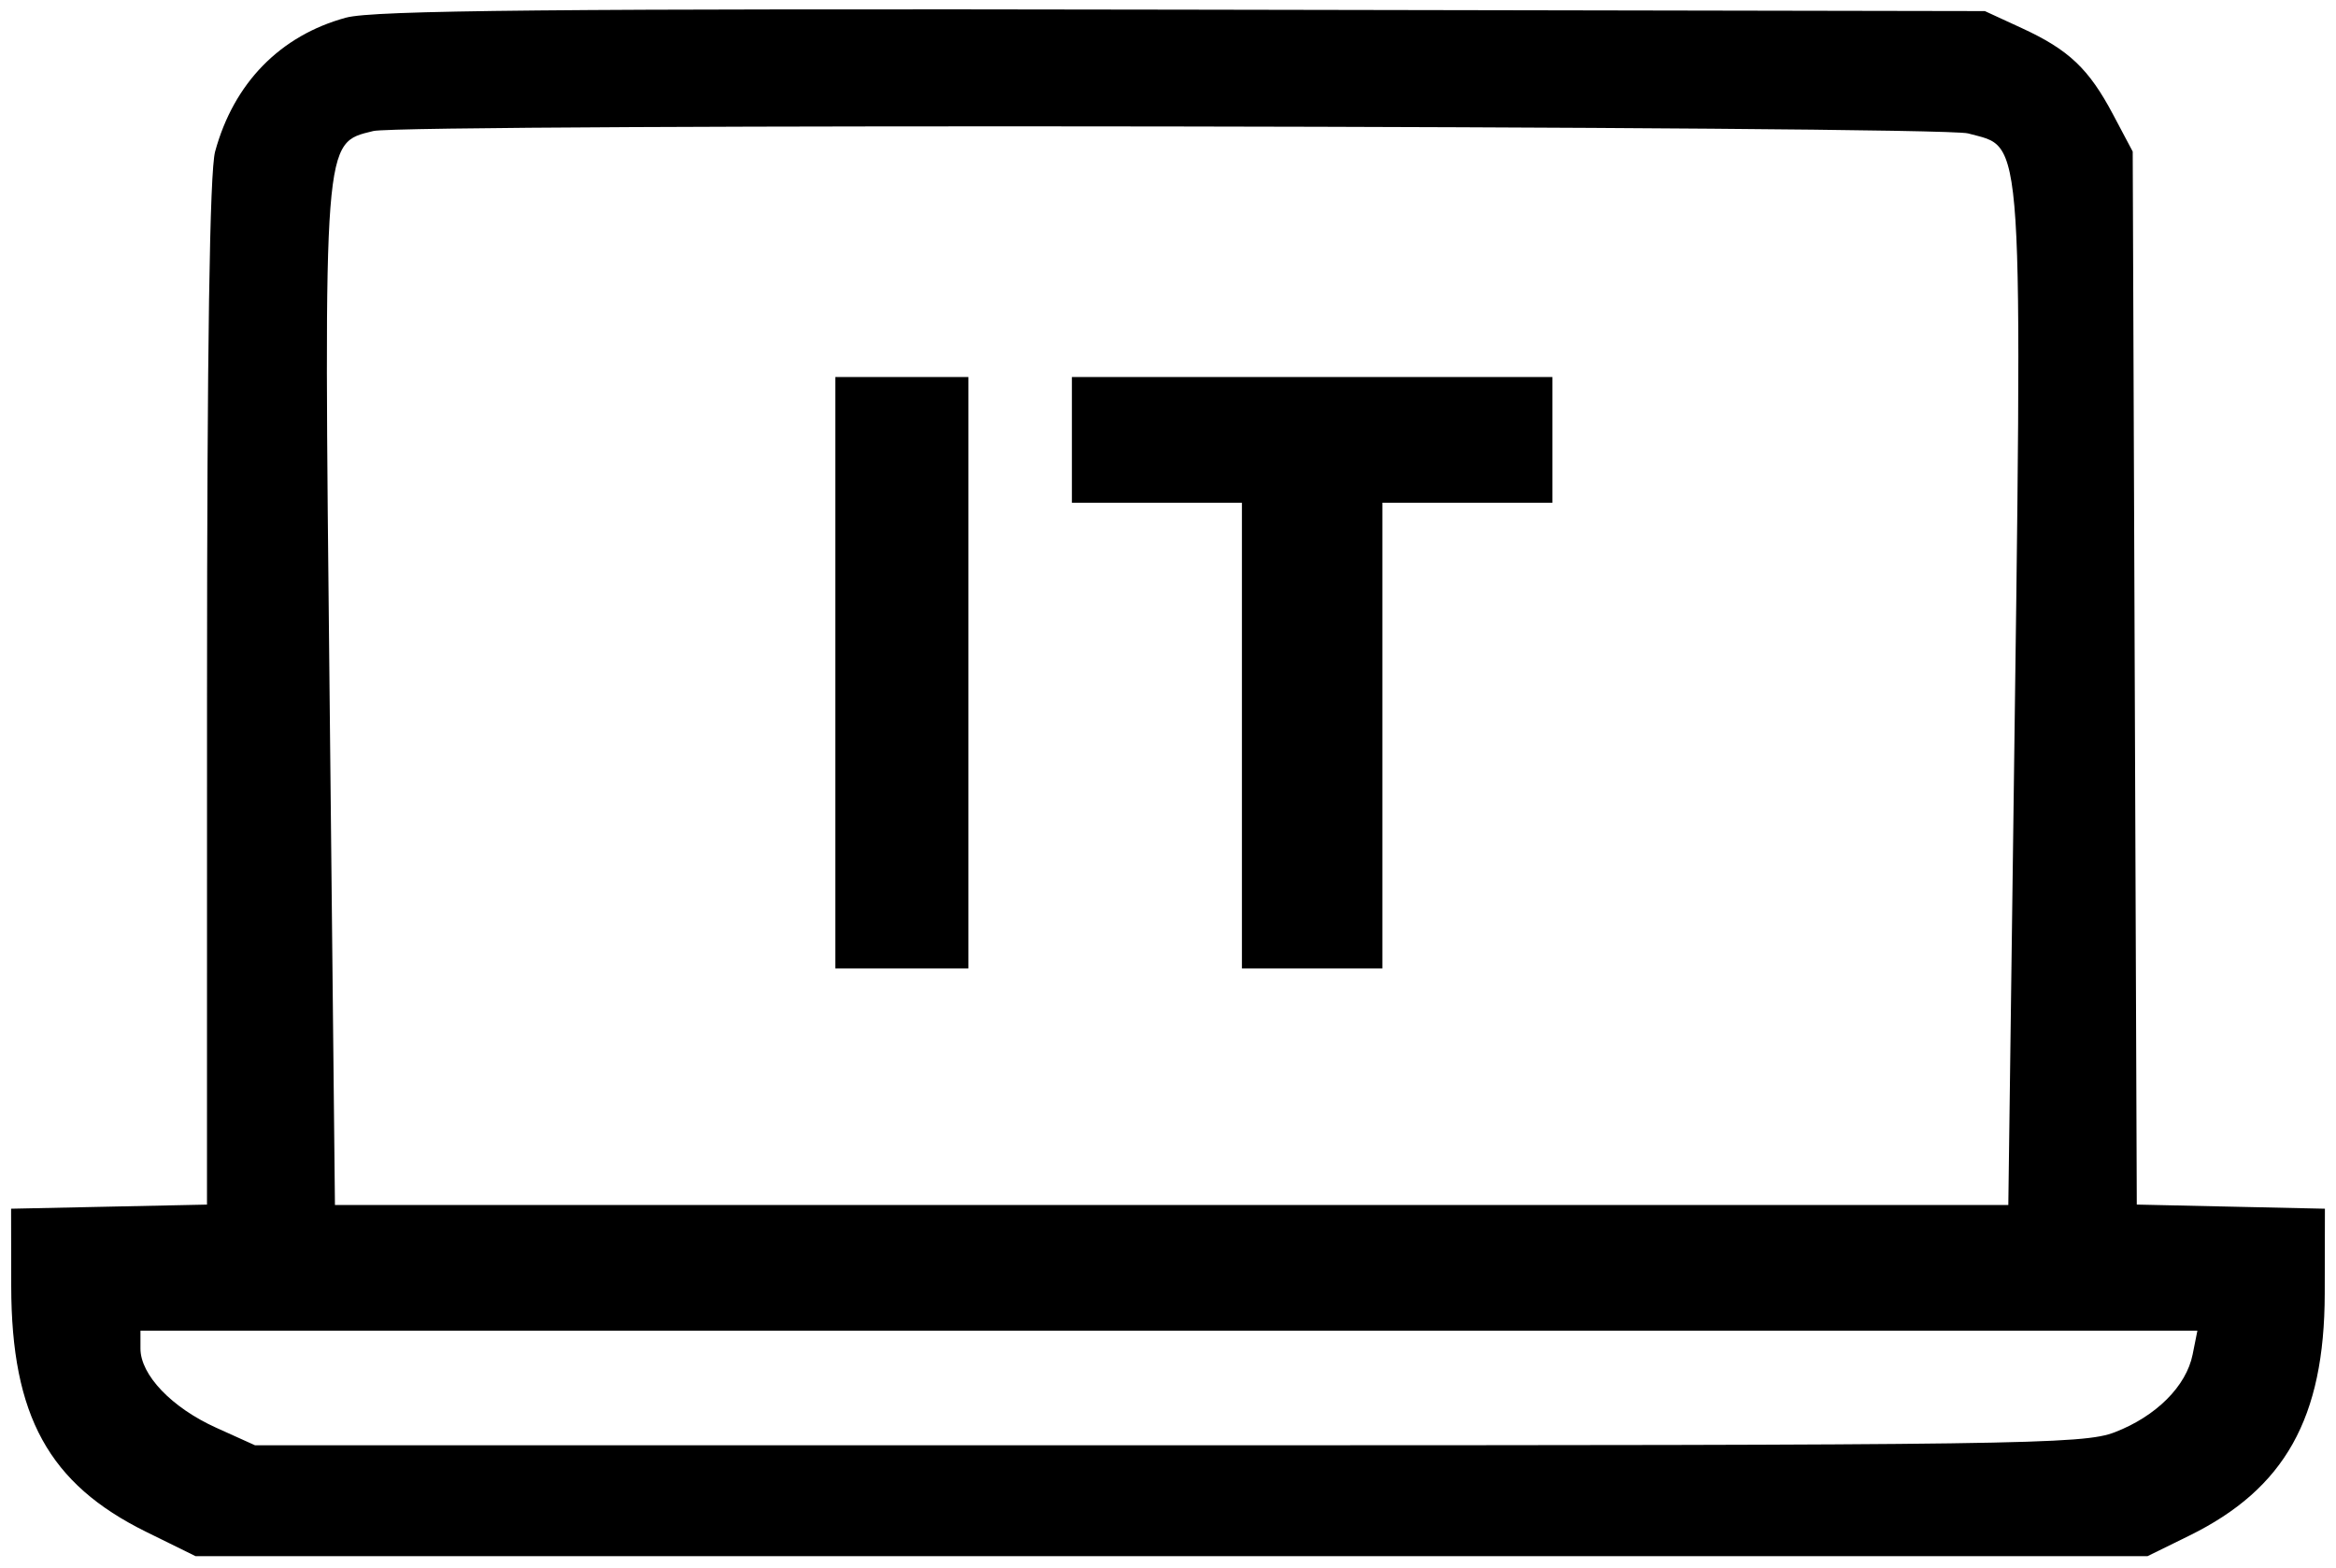
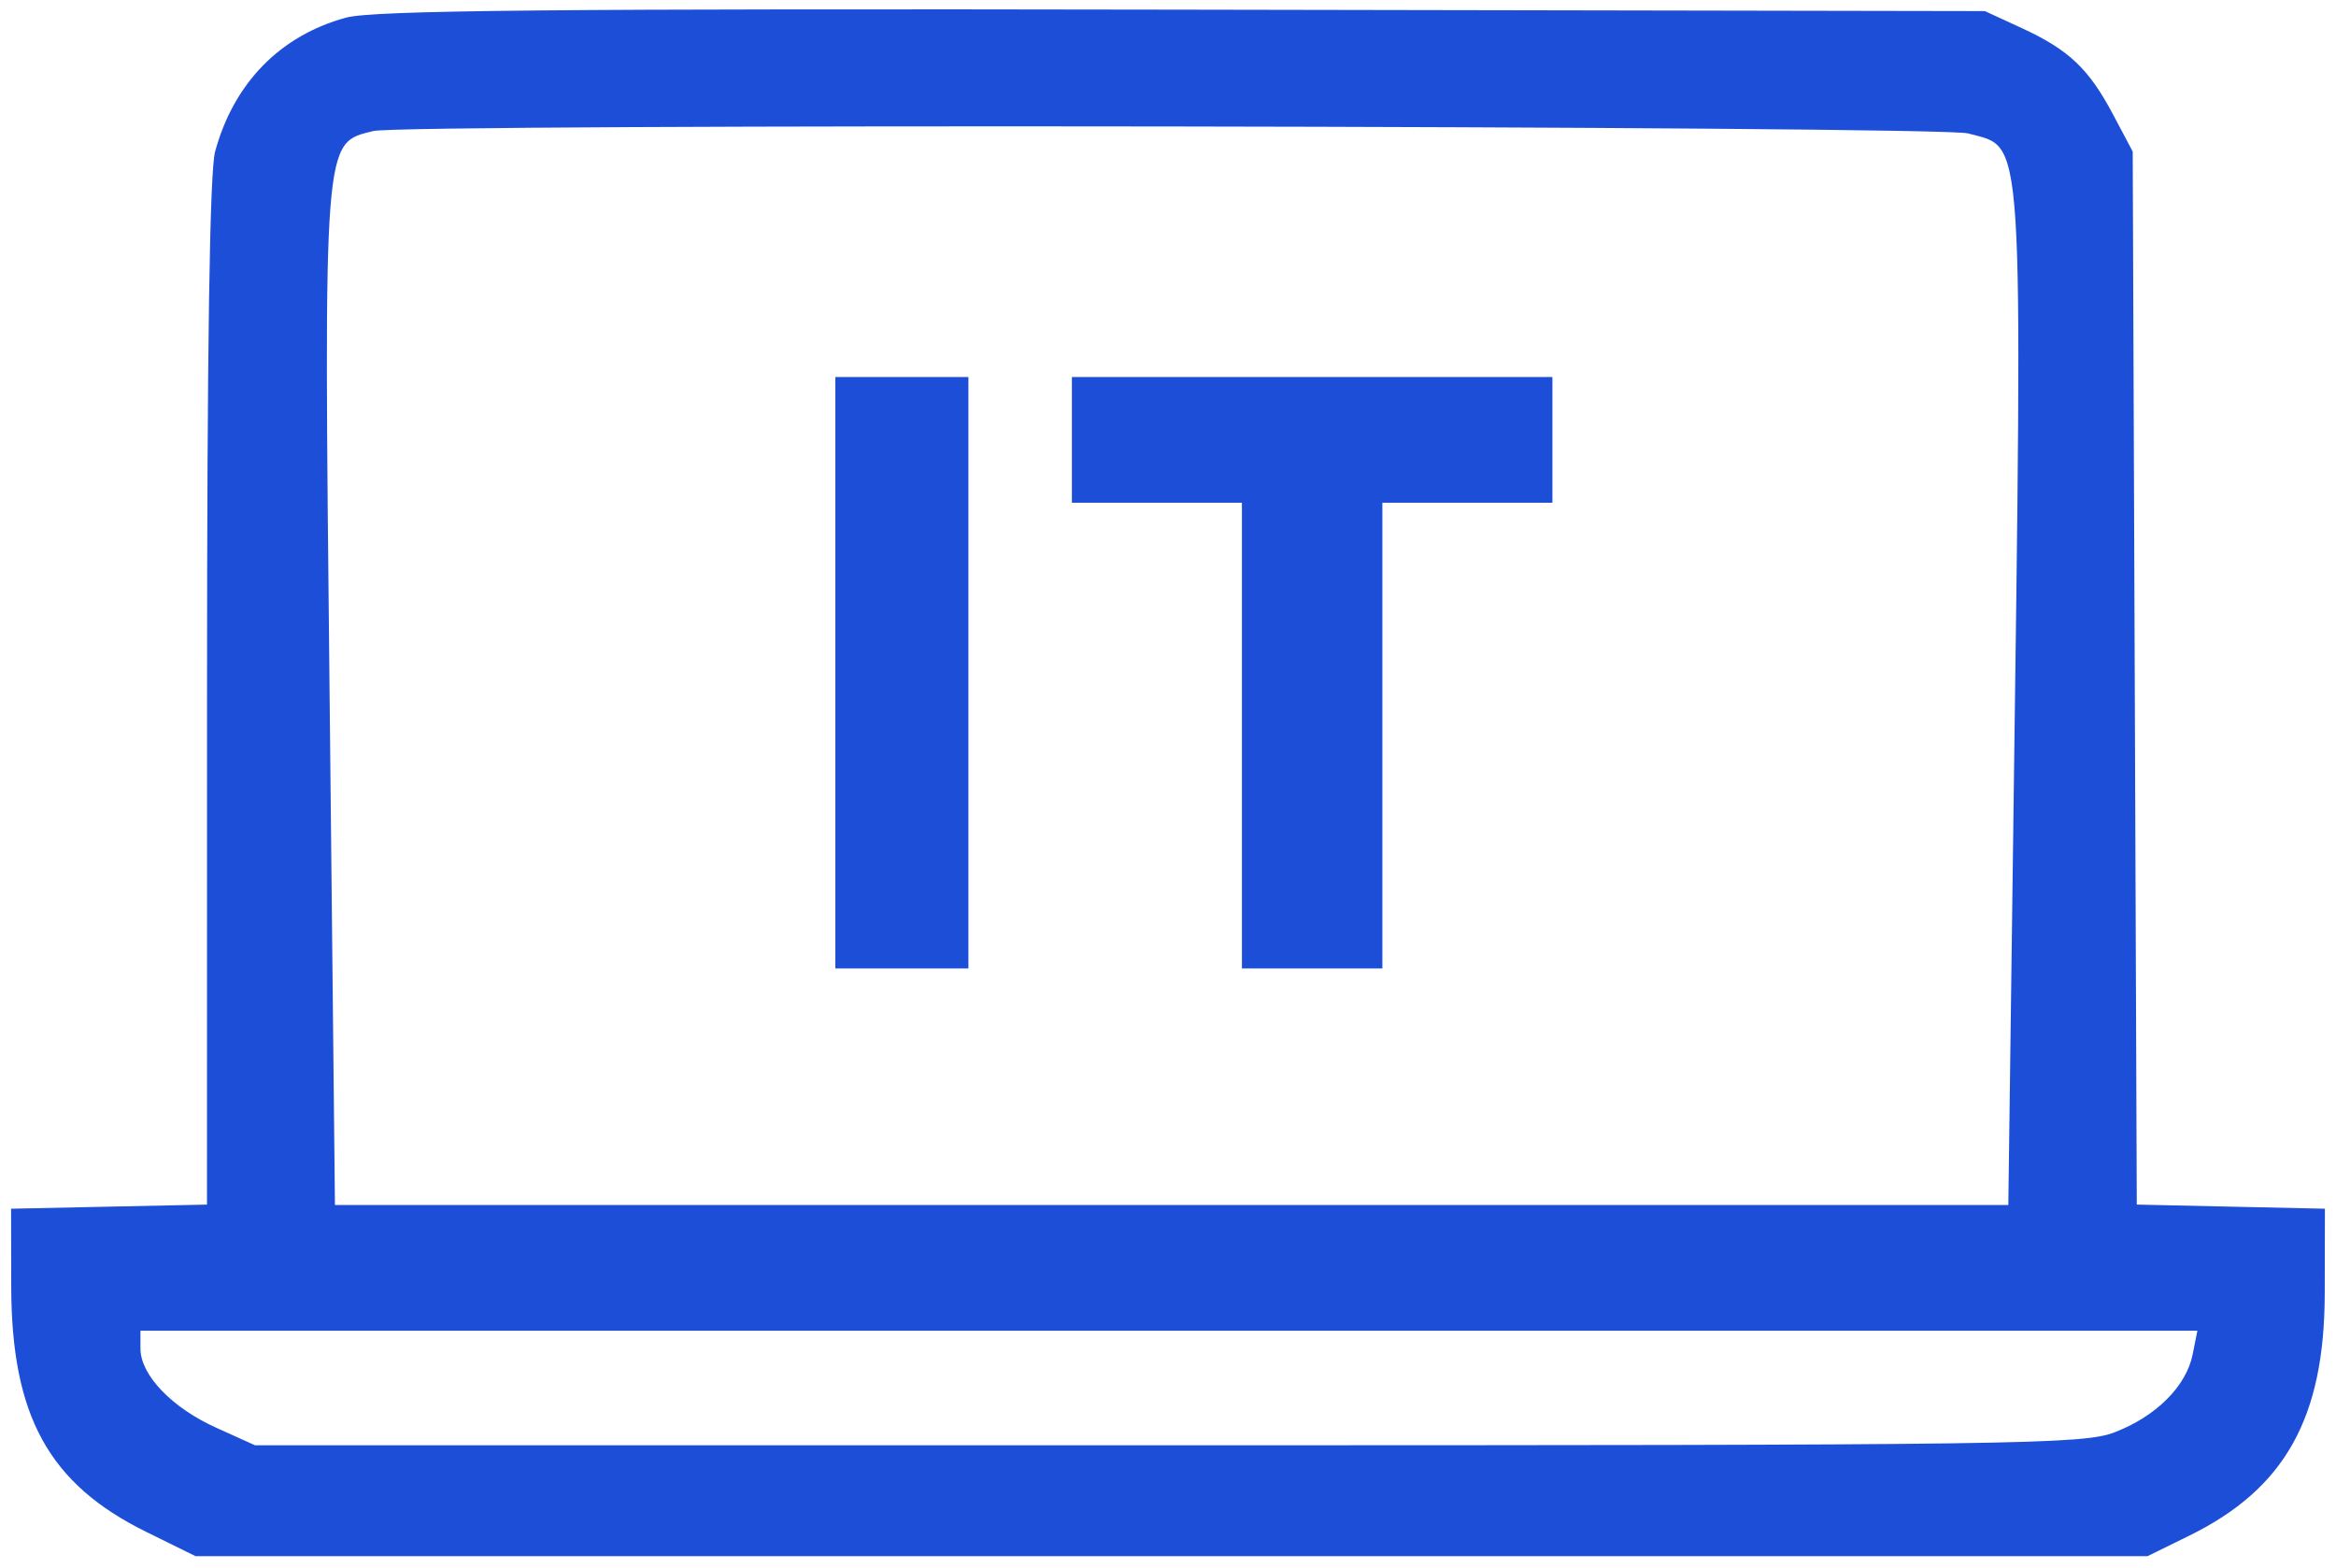
<svg xmlns="http://www.w3.org/2000/svg" id="svg" width="400" height="268.354" viewBox="0, 0, 400,268.354">
  <g id="svgg">
-     <path id="path0" d="M59.253 3.021 C 47.985 6.081,40.029 14.219,36.835 25.949 C 35.904 29.371,35.455 59.418,35.450 118.634 L 35.443 206.256 18.671 206.609 L 1.899 206.962 1.921 220.253 C 1.958 242.431,8.368 254.088,25.040 262.295 L 33.491 266.456 200.606 266.456 L 367.722 266.456 374.863 262.949 C 391.246 254.903,398.028 242.796,398.071 221.519 L 398.101 206.962 381.995 206.608 L 365.888 206.254 365.539 116.102 L 365.190 25.949 361.834 19.620 C 357.666 11.758,354.250 8.525,346.187 4.809 L 339.873 1.899 202.532 1.654 C 94.617 1.461,63.918 1.754,59.253 3.021 M336.988 22.841 C 346.711 25.541,346.347 19.907,344.729 142.722 L 343.890 206.329 200.622 206.329 L 57.353 206.329 56.442 119.287 C 55.434 23.028,55.317 24.551,63.924 22.435 C 69.226 21.132,332.242 21.523,336.988 22.841 M143.038 115.190 L 143.038 165.823 154.430 165.823 L 165.823 165.823 165.823 115.190 L 165.823 64.557 154.430 64.557 L 143.038 64.557 143.038 115.190 M183.544 75.316 L 183.544 86.076 198.101 86.076 L 212.658 86.076 212.658 125.949 L 212.658 165.823 224.684 165.823 L 236.709 165.823 236.709 125.949 L 236.709 86.076 251.266 86.076 L 265.823 86.076 265.823 75.316 L 265.823 64.557 224.684 64.557 L 183.544 64.557 183.544 75.316 M375.452 231.916 C 374.366 237.345,369.211 242.496,362.126 245.231 C 356.695 247.327,346.453 247.468,200.000 247.468 L 43.671 247.468 36.996 244.452 C 29.404 241.021,24.051 235.423,24.051 230.916 L 24.051 227.848 200.158 227.848 L 376.266 227.848 375.452 231.916 " stroke="none" fill="#000000" fill-rule="evenodd" />
+     <path id="path0" d="M59.253 3.021 C 47.985 6.081,40.029 14.219,36.835 25.949 C 35.904 29.371,35.455 59.418,35.450 118.634 L 35.443 206.256 18.671 206.609 L 1.899 206.962 1.921 220.253 C 1.958 242.431,8.368 254.088,25.040 262.295 L 33.491 266.456 200.606 266.456 L 367.722 266.456 374.863 262.949 C 391.246 254.903,398.028 242.796,398.071 221.519 L 398.101 206.962 381.995 206.608 L 365.888 206.254 365.539 116.102 L 365.190 25.949 361.834 19.620 C 357.666 11.758,354.250 8.525,346.187 4.809 L 339.873 1.899 202.532 1.654 C 94.617 1.461,63.918 1.754,59.253 3.021 M336.988 22.841 C 346.711 25.541,346.347 19.907,344.729 142.722 L 343.890 206.329 200.622 206.329 L 57.353 206.329 56.442 119.287 C 55.434 23.028,55.317 24.551,63.924 22.435 C 69.226 21.132,332.242 21.523,336.988 22.841 M143.038 115.190 L 143.038 165.823 154.430 165.823 L 165.823 165.823 165.823 115.190 L 165.823 64.557 154.430 64.557 L 143.038 64.557 143.038 115.190 M183.544 75.316 L 183.544 86.076 198.101 86.076 L 212.658 86.076 212.658 125.949 L 212.658 165.823 224.684 165.823 L 236.709 165.823 236.709 125.949 L 236.709 86.076 251.266 86.076 L 265.823 86.076 265.823 75.316 L 265.823 64.557 224.684 64.557 L 183.544 64.557 183.544 75.316 M375.452 231.916 C 374.366 237.345,369.211 242.496,362.126 245.231 C 356.695 247.327,346.453 247.468,200.000 247.468 L 43.671 247.468 36.996 244.452 C 29.404 241.021,24.051 235.423,24.051 230.916 L 24.051 227.848 200.158 227.848 L 376.266 227.848 375.452 231.916 " stroke="none" fill="#1D4ED8" fill-rule="evenodd" />
  </g>
</svg>
